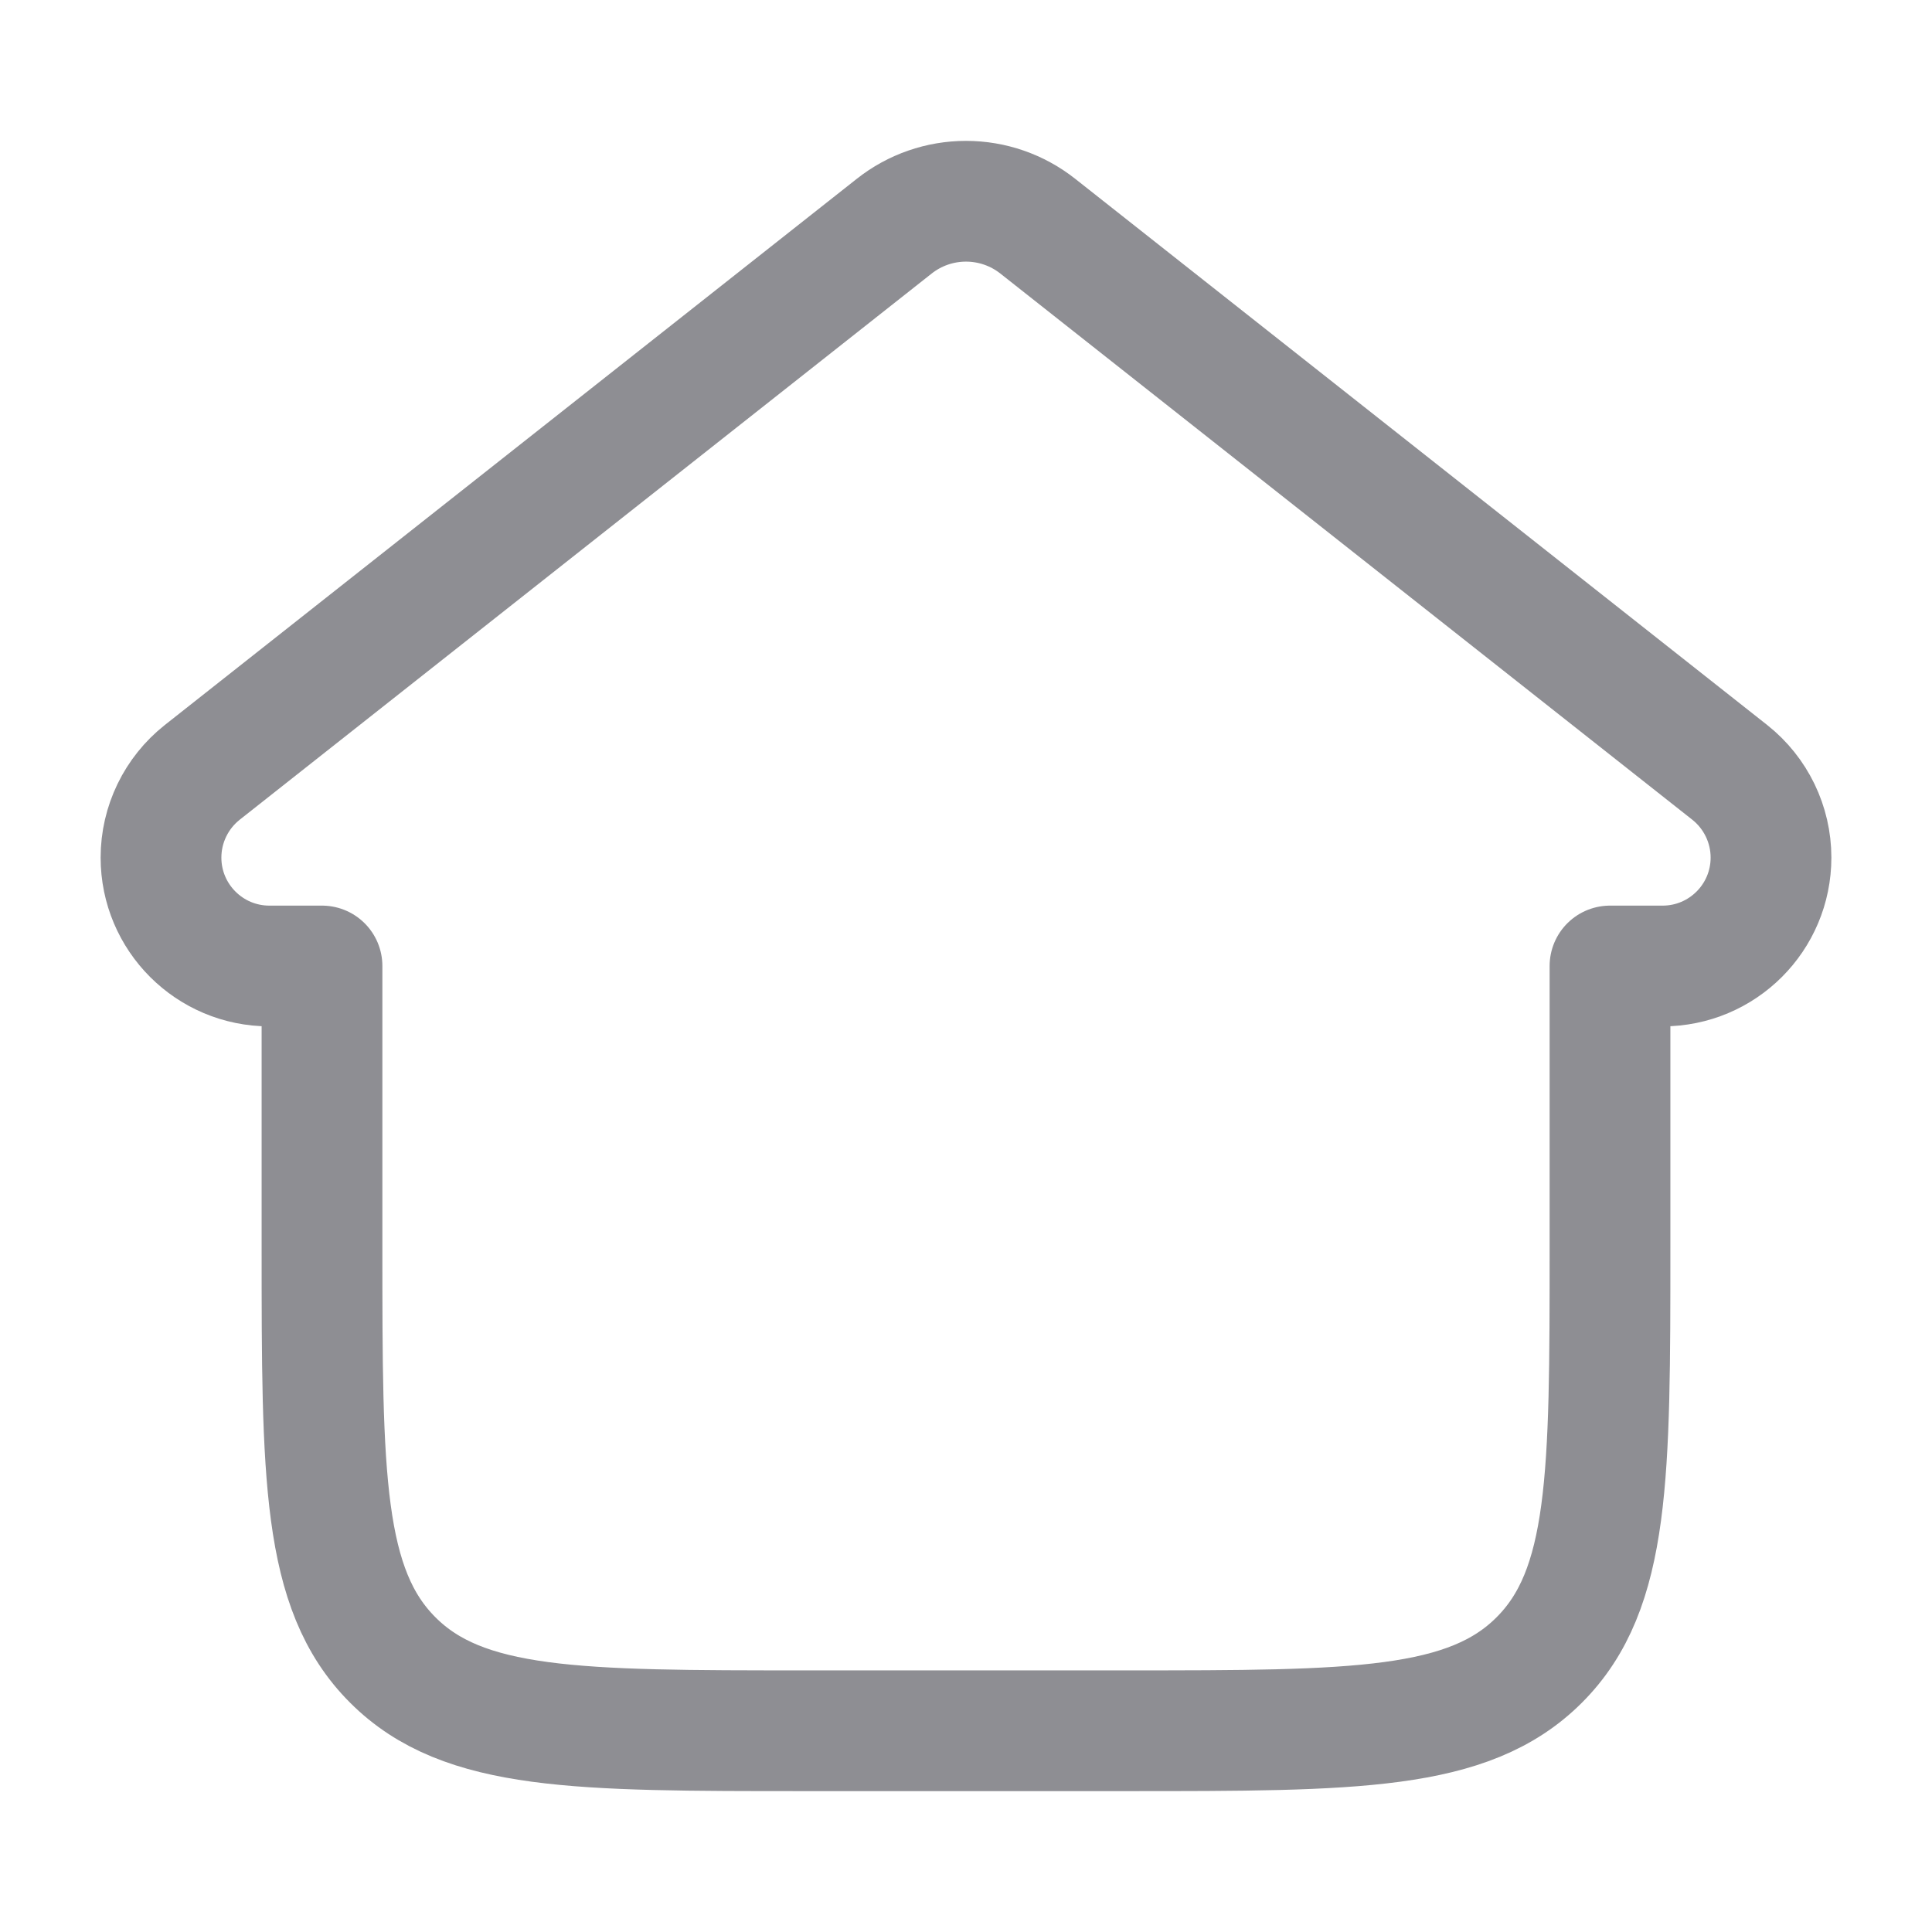
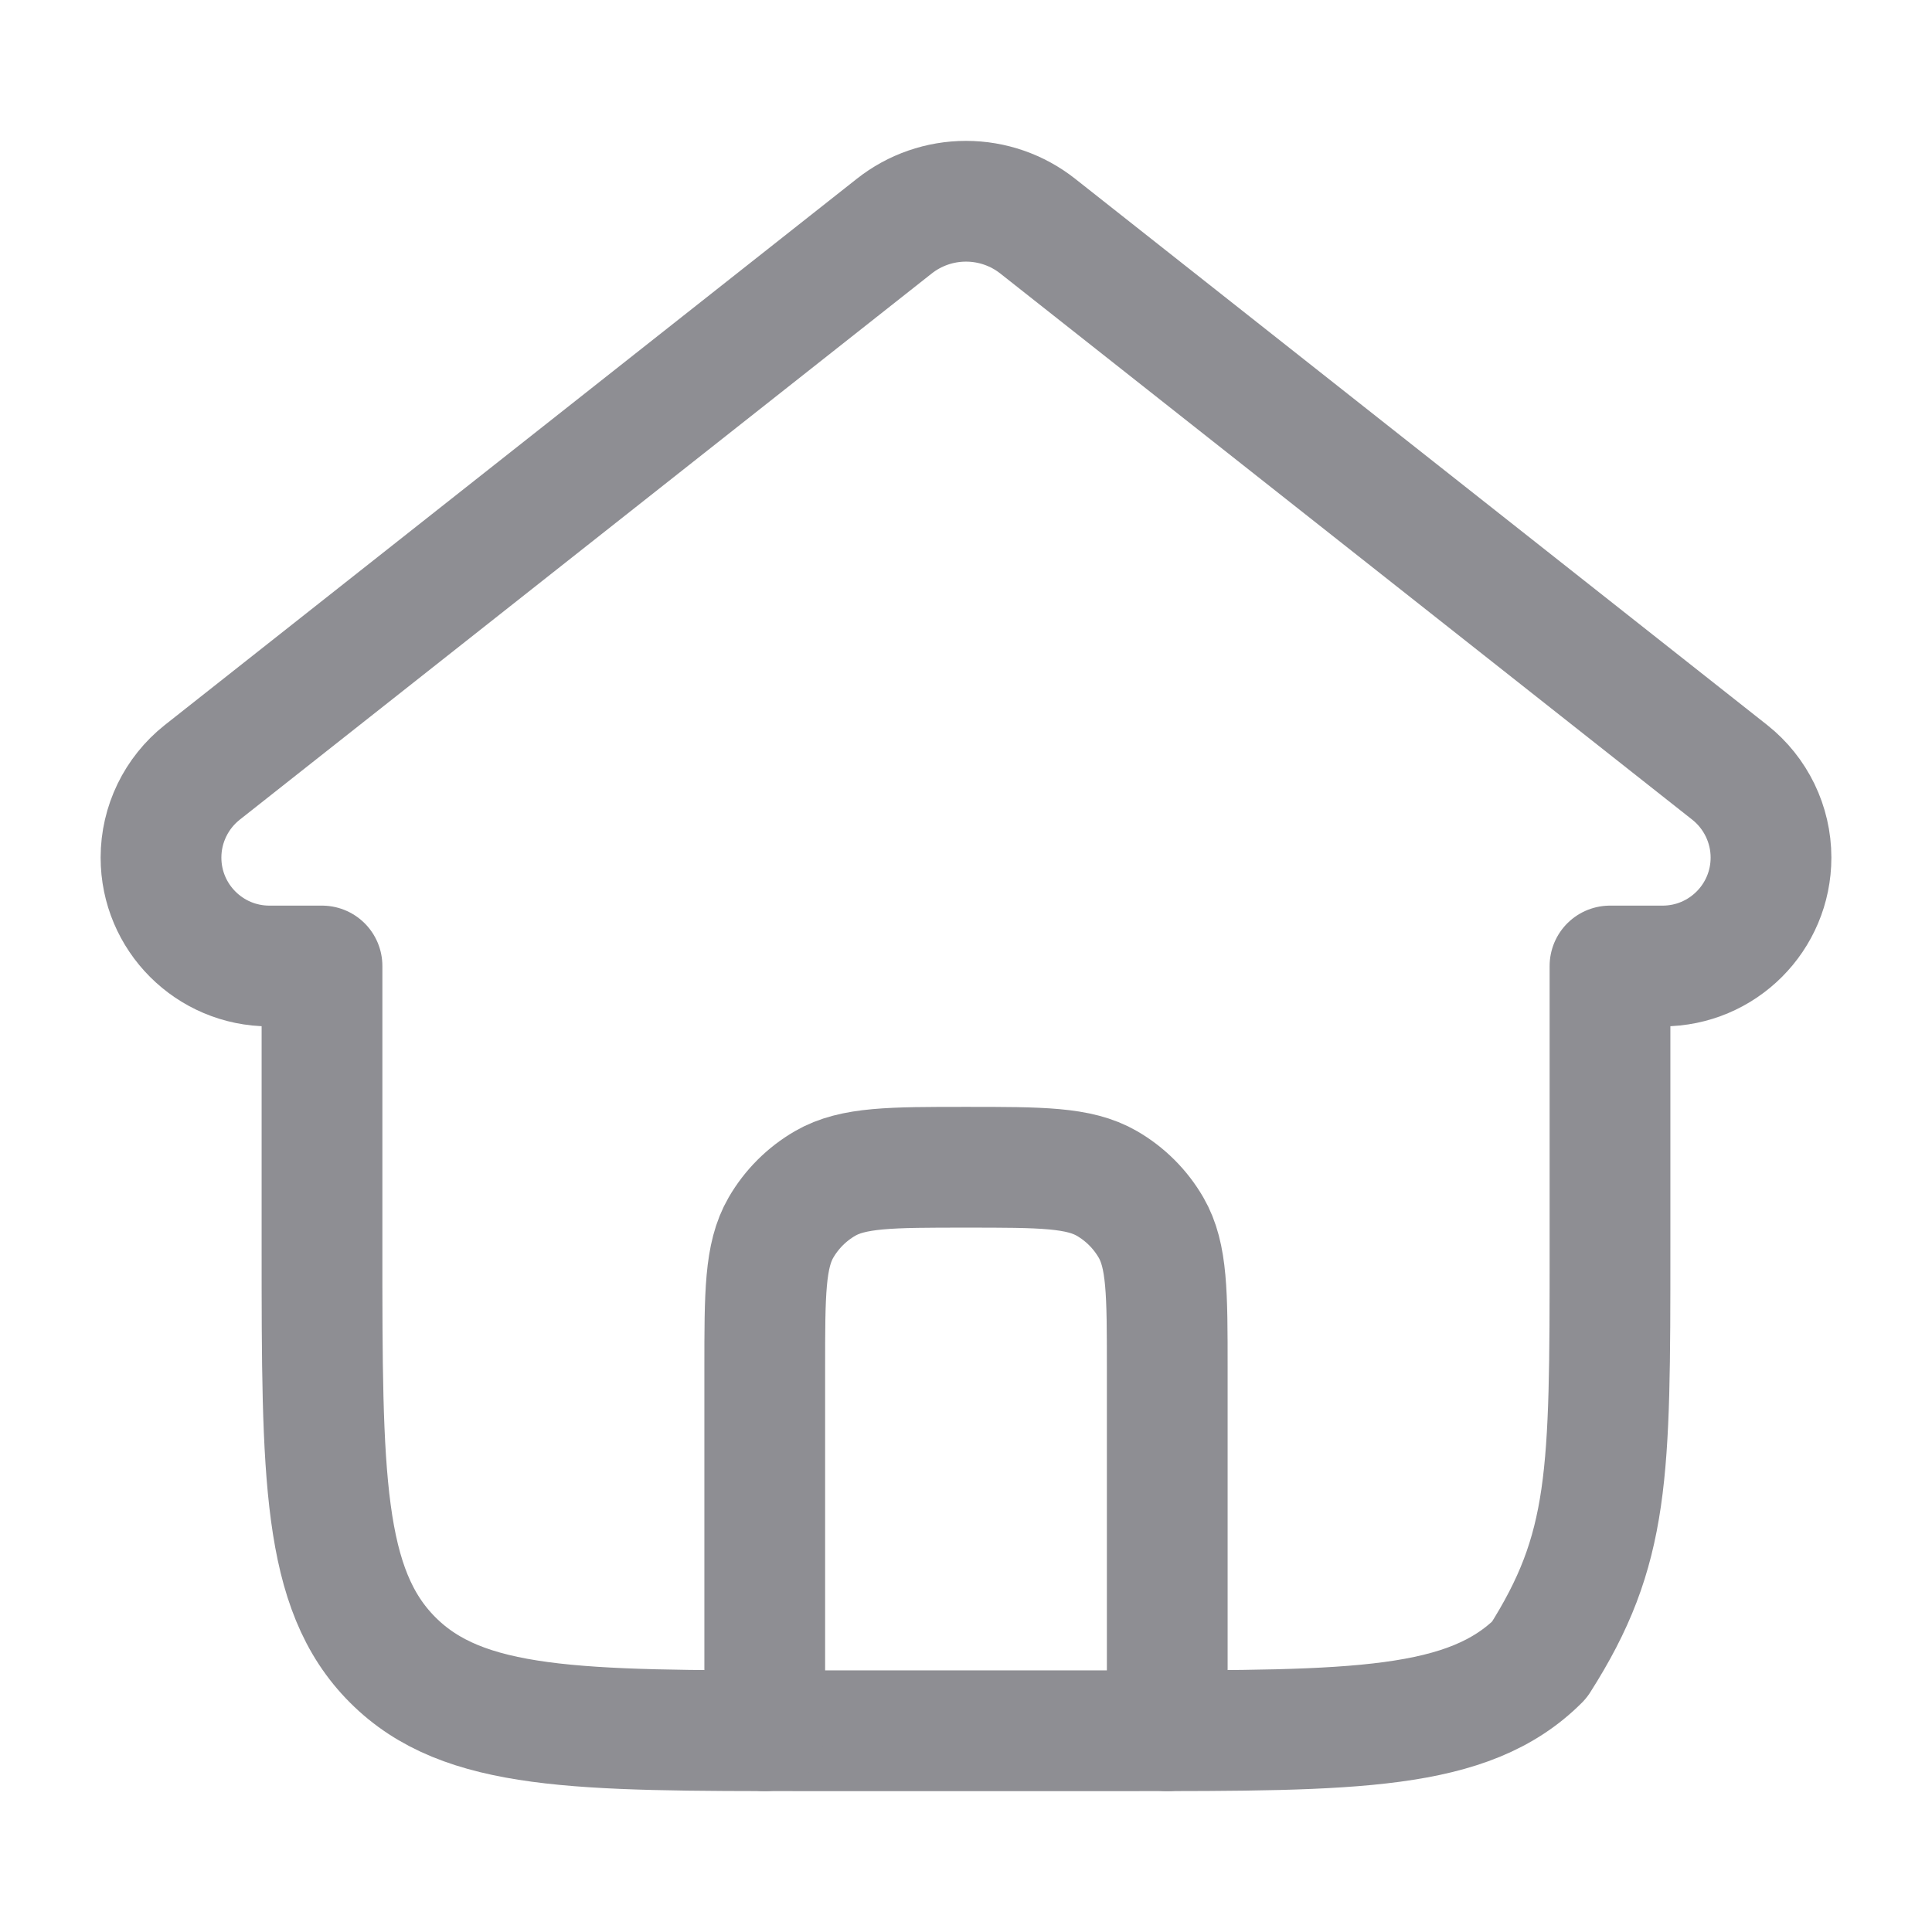
<svg xmlns="http://www.w3.org/2000/svg" viewBox="0 0 24 24" width="24" height="24">
-   <path d="M12.892 2.81L21.488 9.595C21.811 9.851 22 10.241 22 10.653C22 11.397 21.397 12 20.653 12H20V15.5C20 18.328 20 19.743 19.121 20.621C18.243 21.5 16.828 21.5 14 21.5H10C7.172 21.5 5.757 21.5 4.879 20.621C4 19.743 4 18.328 4 15.5V12H3.347C2.603 12 2 11.397 2 10.653C2 10.241 2.189 9.851 2.512 9.595L11.108 2.81C11.362 2.609 11.676 2.5 12 2.5C12.324 2.5 12.638 2.609 12.892 2.81Z" fill="none" stroke="#8E8E93" stroke-width="1.5" stroke-linecap="round" stroke-linejoin="round" />
+   <path d="M12.892 2.81L21.488 9.595C21.811 9.851 22 10.241 22 10.653C22 11.397 21.397 12 20.653 12H20V15.5C20 18.328 20 19.243 19.121 20.621C18.243 21.5 16.828 21.5 14 21.5H10C7.172 21.5 5.757 21.5 4.879 20.621C4 19.743 4 18.328 4 15.5V12H3.347C2.603 12 2 11.397 2 10.653C2 10.241 2.189 9.851 2.512 9.595L11.108 2.81C11.362 2.609 11.676 2.5 12 2.5C12.324 2.5 12.638 2.609 12.892 2.81Z" fill="none" stroke="#8E8E93" stroke-width="1.5" stroke-linecap="round" stroke-linejoin="round" />
+   <path d="M14.5 21.5V17C14.5 16.065 14.5 15.598 14.299 15.25C14.167 15.022 13.978 14.833 13.75 14.701C13.402 14.5 12.935 14.5 12 14.5C11.065 14.5 10.598 14.5 10.25 14.701C10.022 14.833 9.833 15.022 9.701 15.25C9.5 15.598 9.5 16.065 9.5 17V21.5" fill="none" stroke="#8E8E93" stroke-width="1.5" stroke-linecap="round" stroke-linejoin="round" />
</svg>
